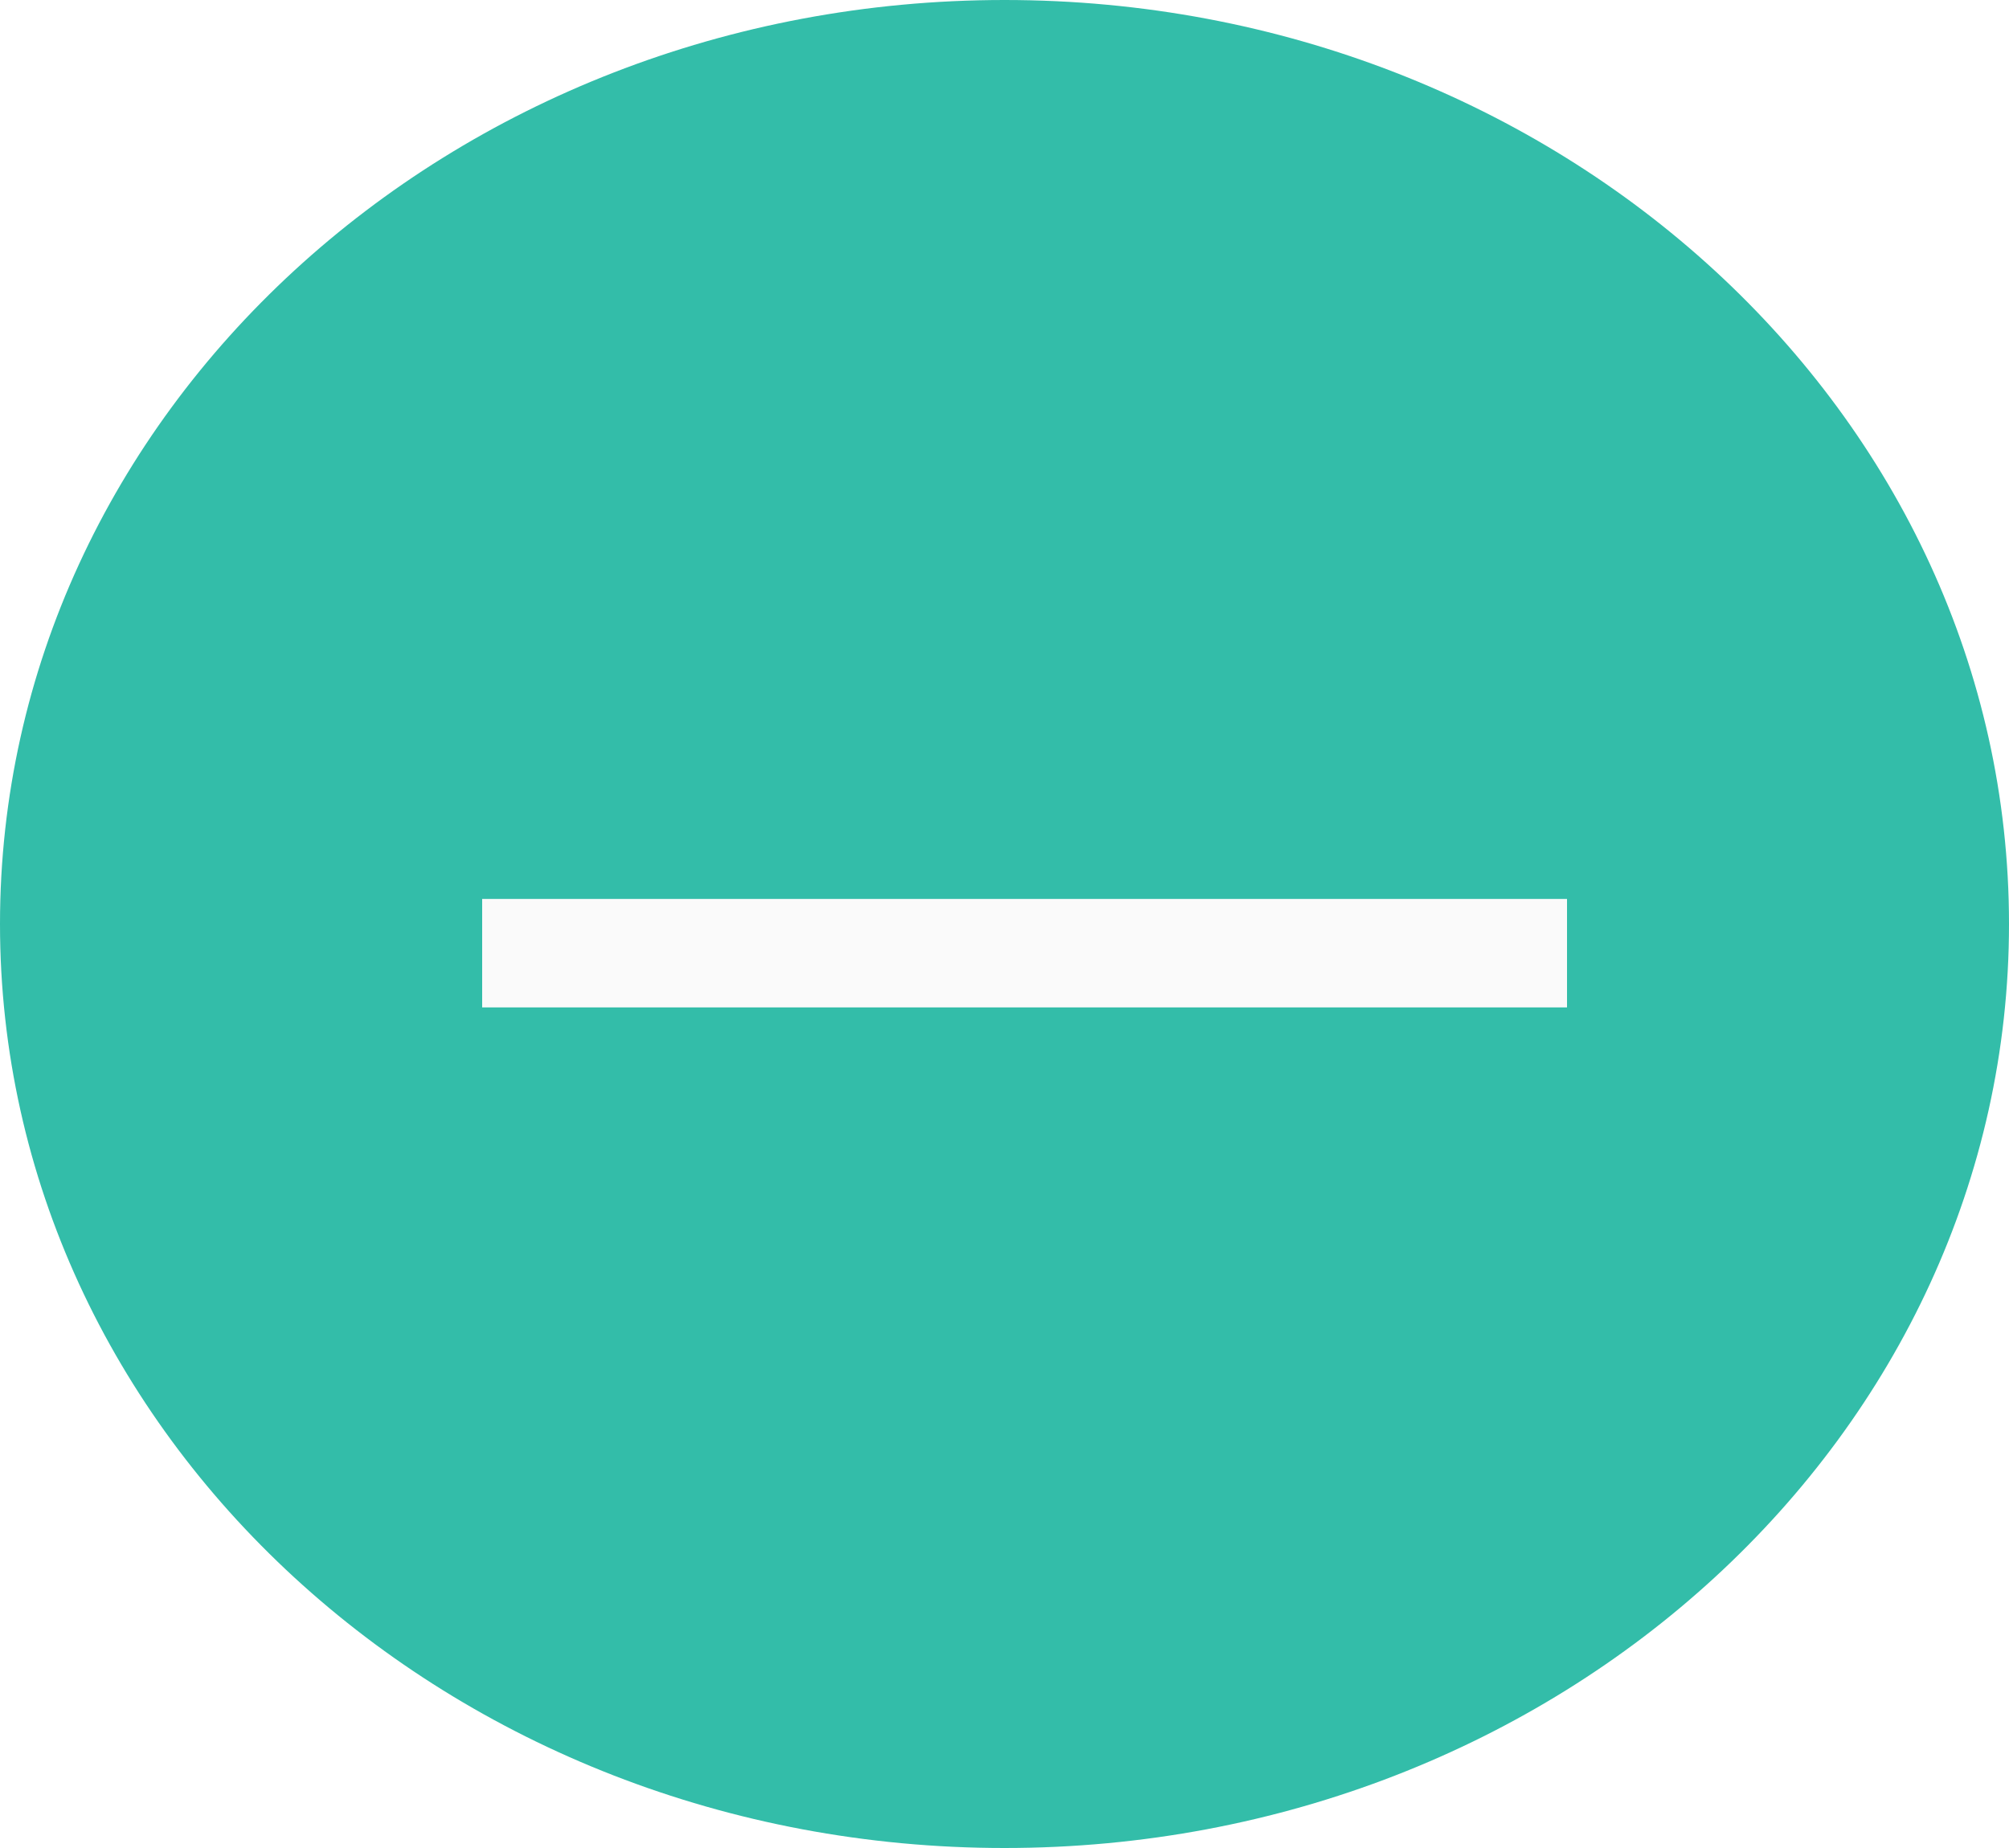
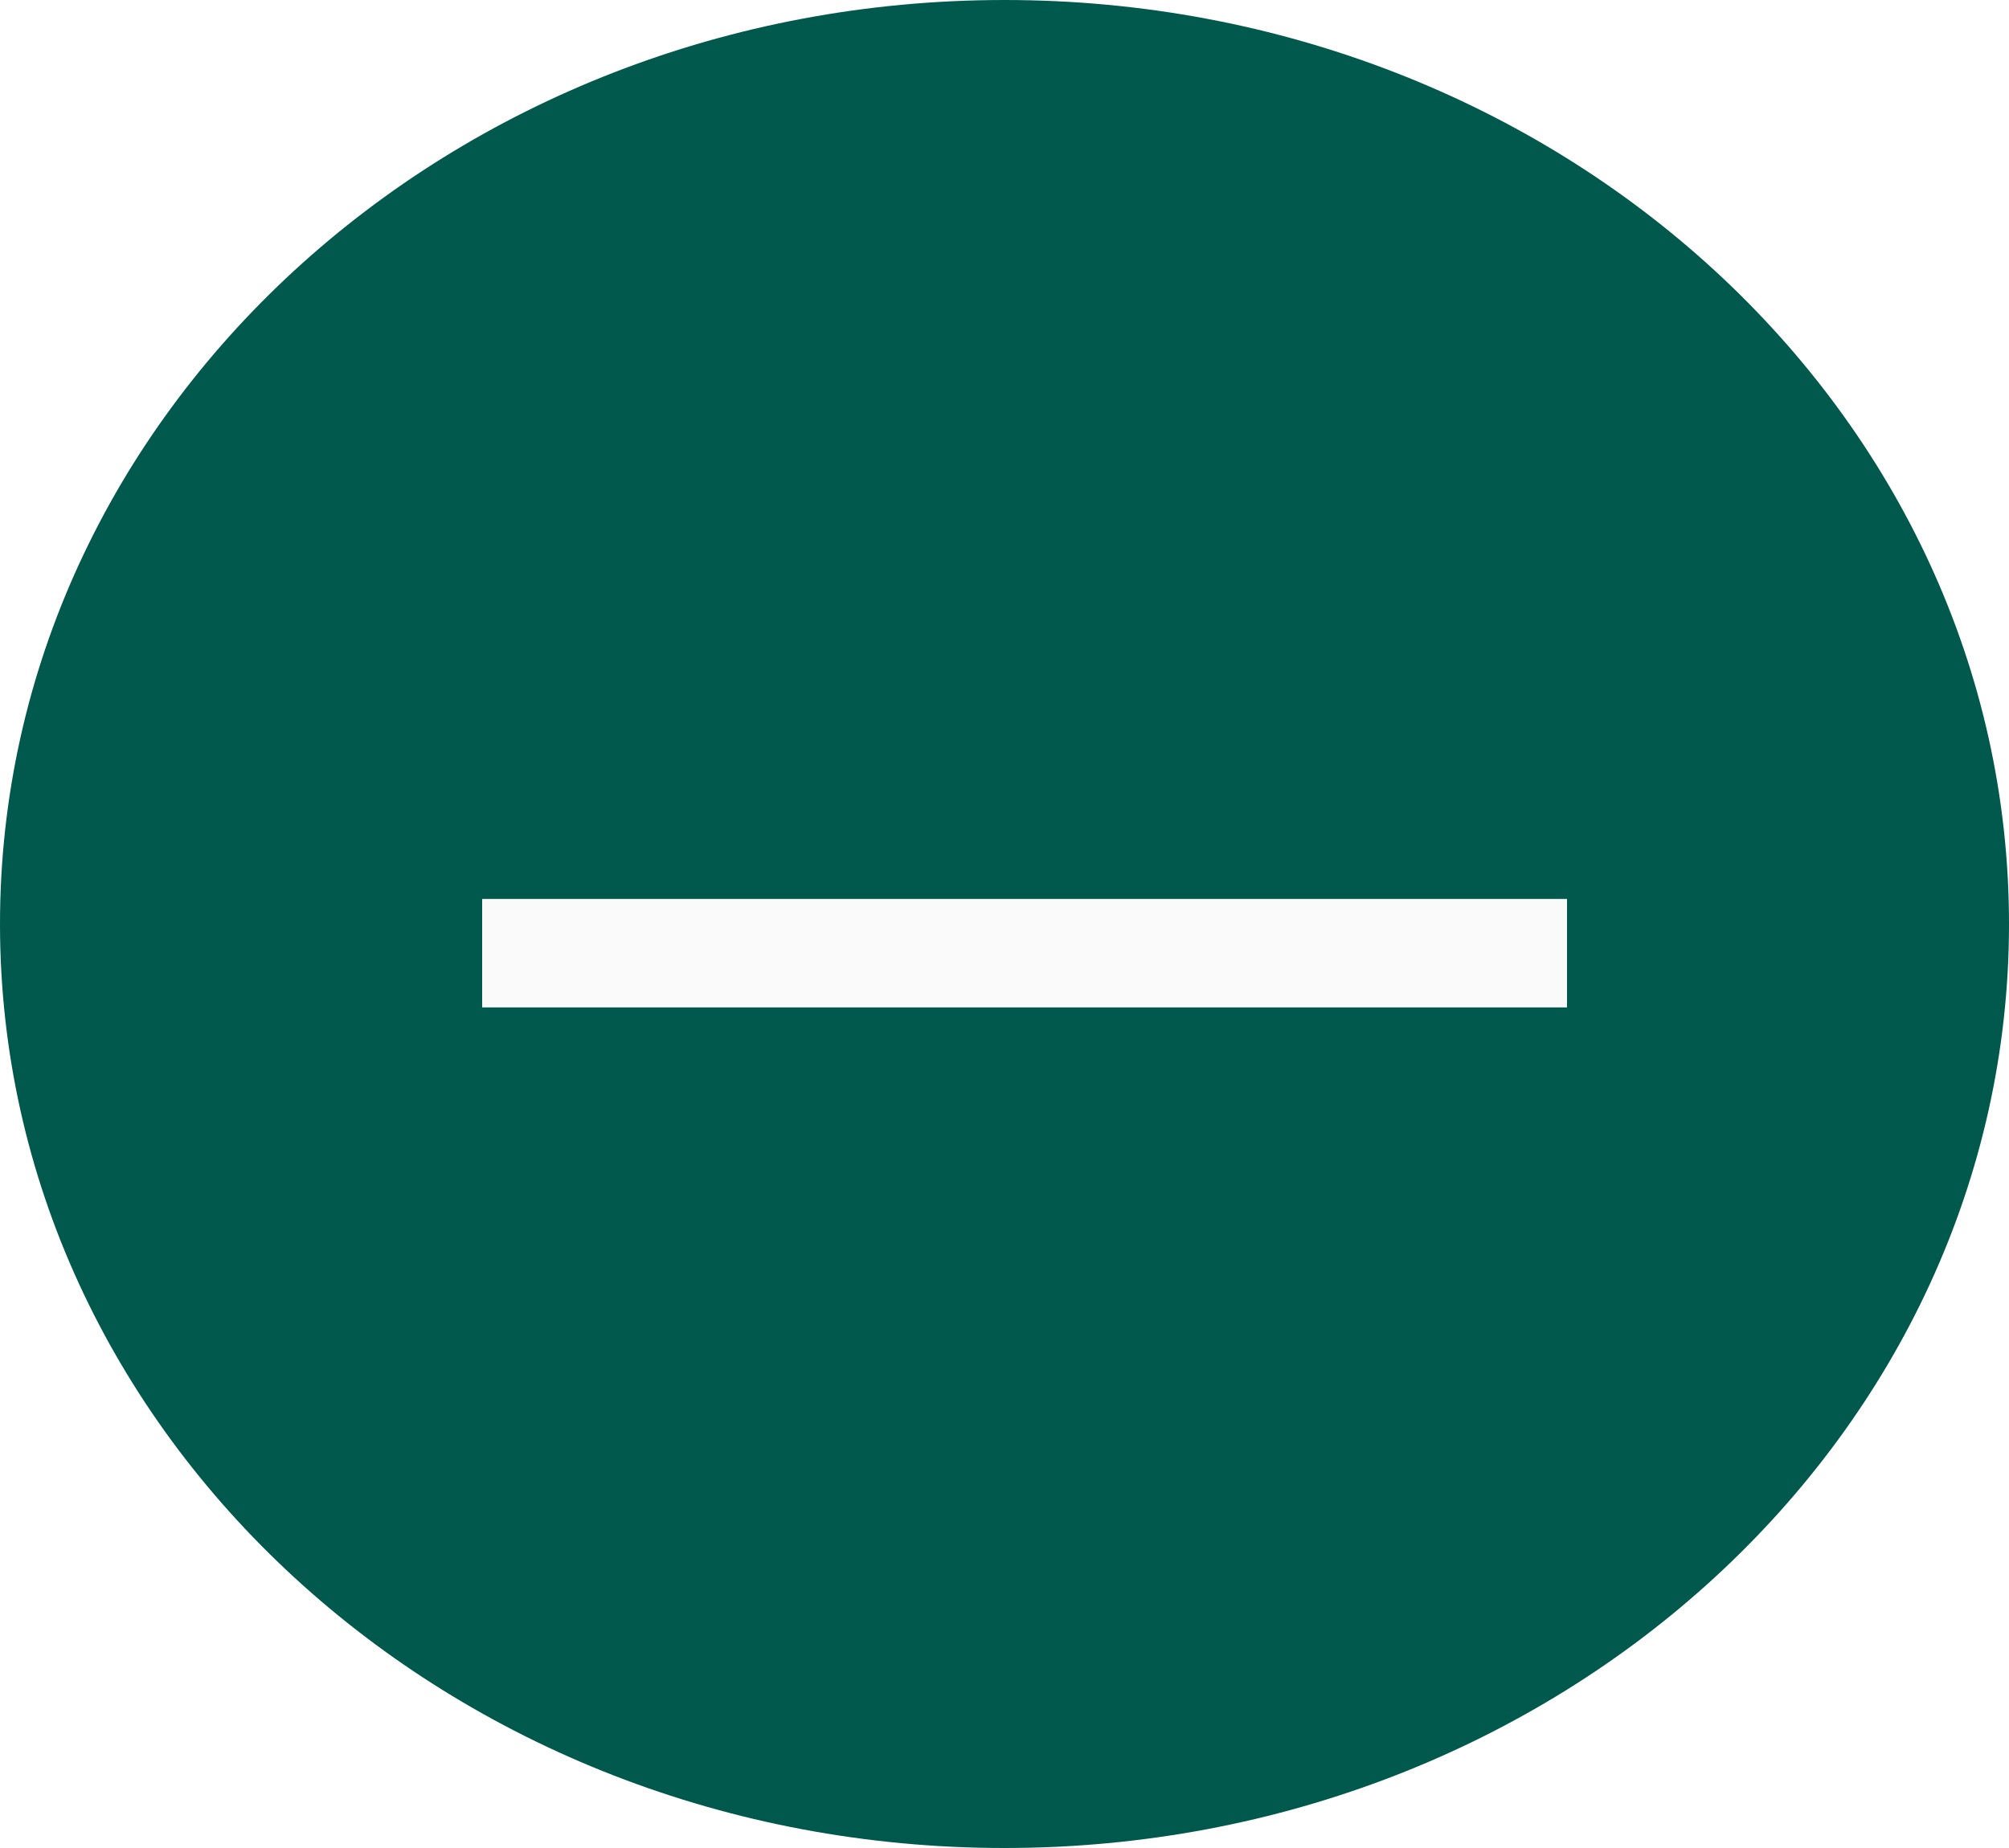
<svg xmlns="http://www.w3.org/2000/svg" width="25" height="23" viewBox="0 0 25 23" fill="none">
-   <ellipse cx="12.5" cy="11.5" rx="12.5" ry="11.5" fill="#33BDA9" />
+   <ellipse cx="12.5" cy="11.5" rx="12.5" ry="11.5" fill="#00594C" />
  <path d="M19.5 12.538H6V11.188H19.5V12.538Z" fill="#FAFAFA" />
</svg>
